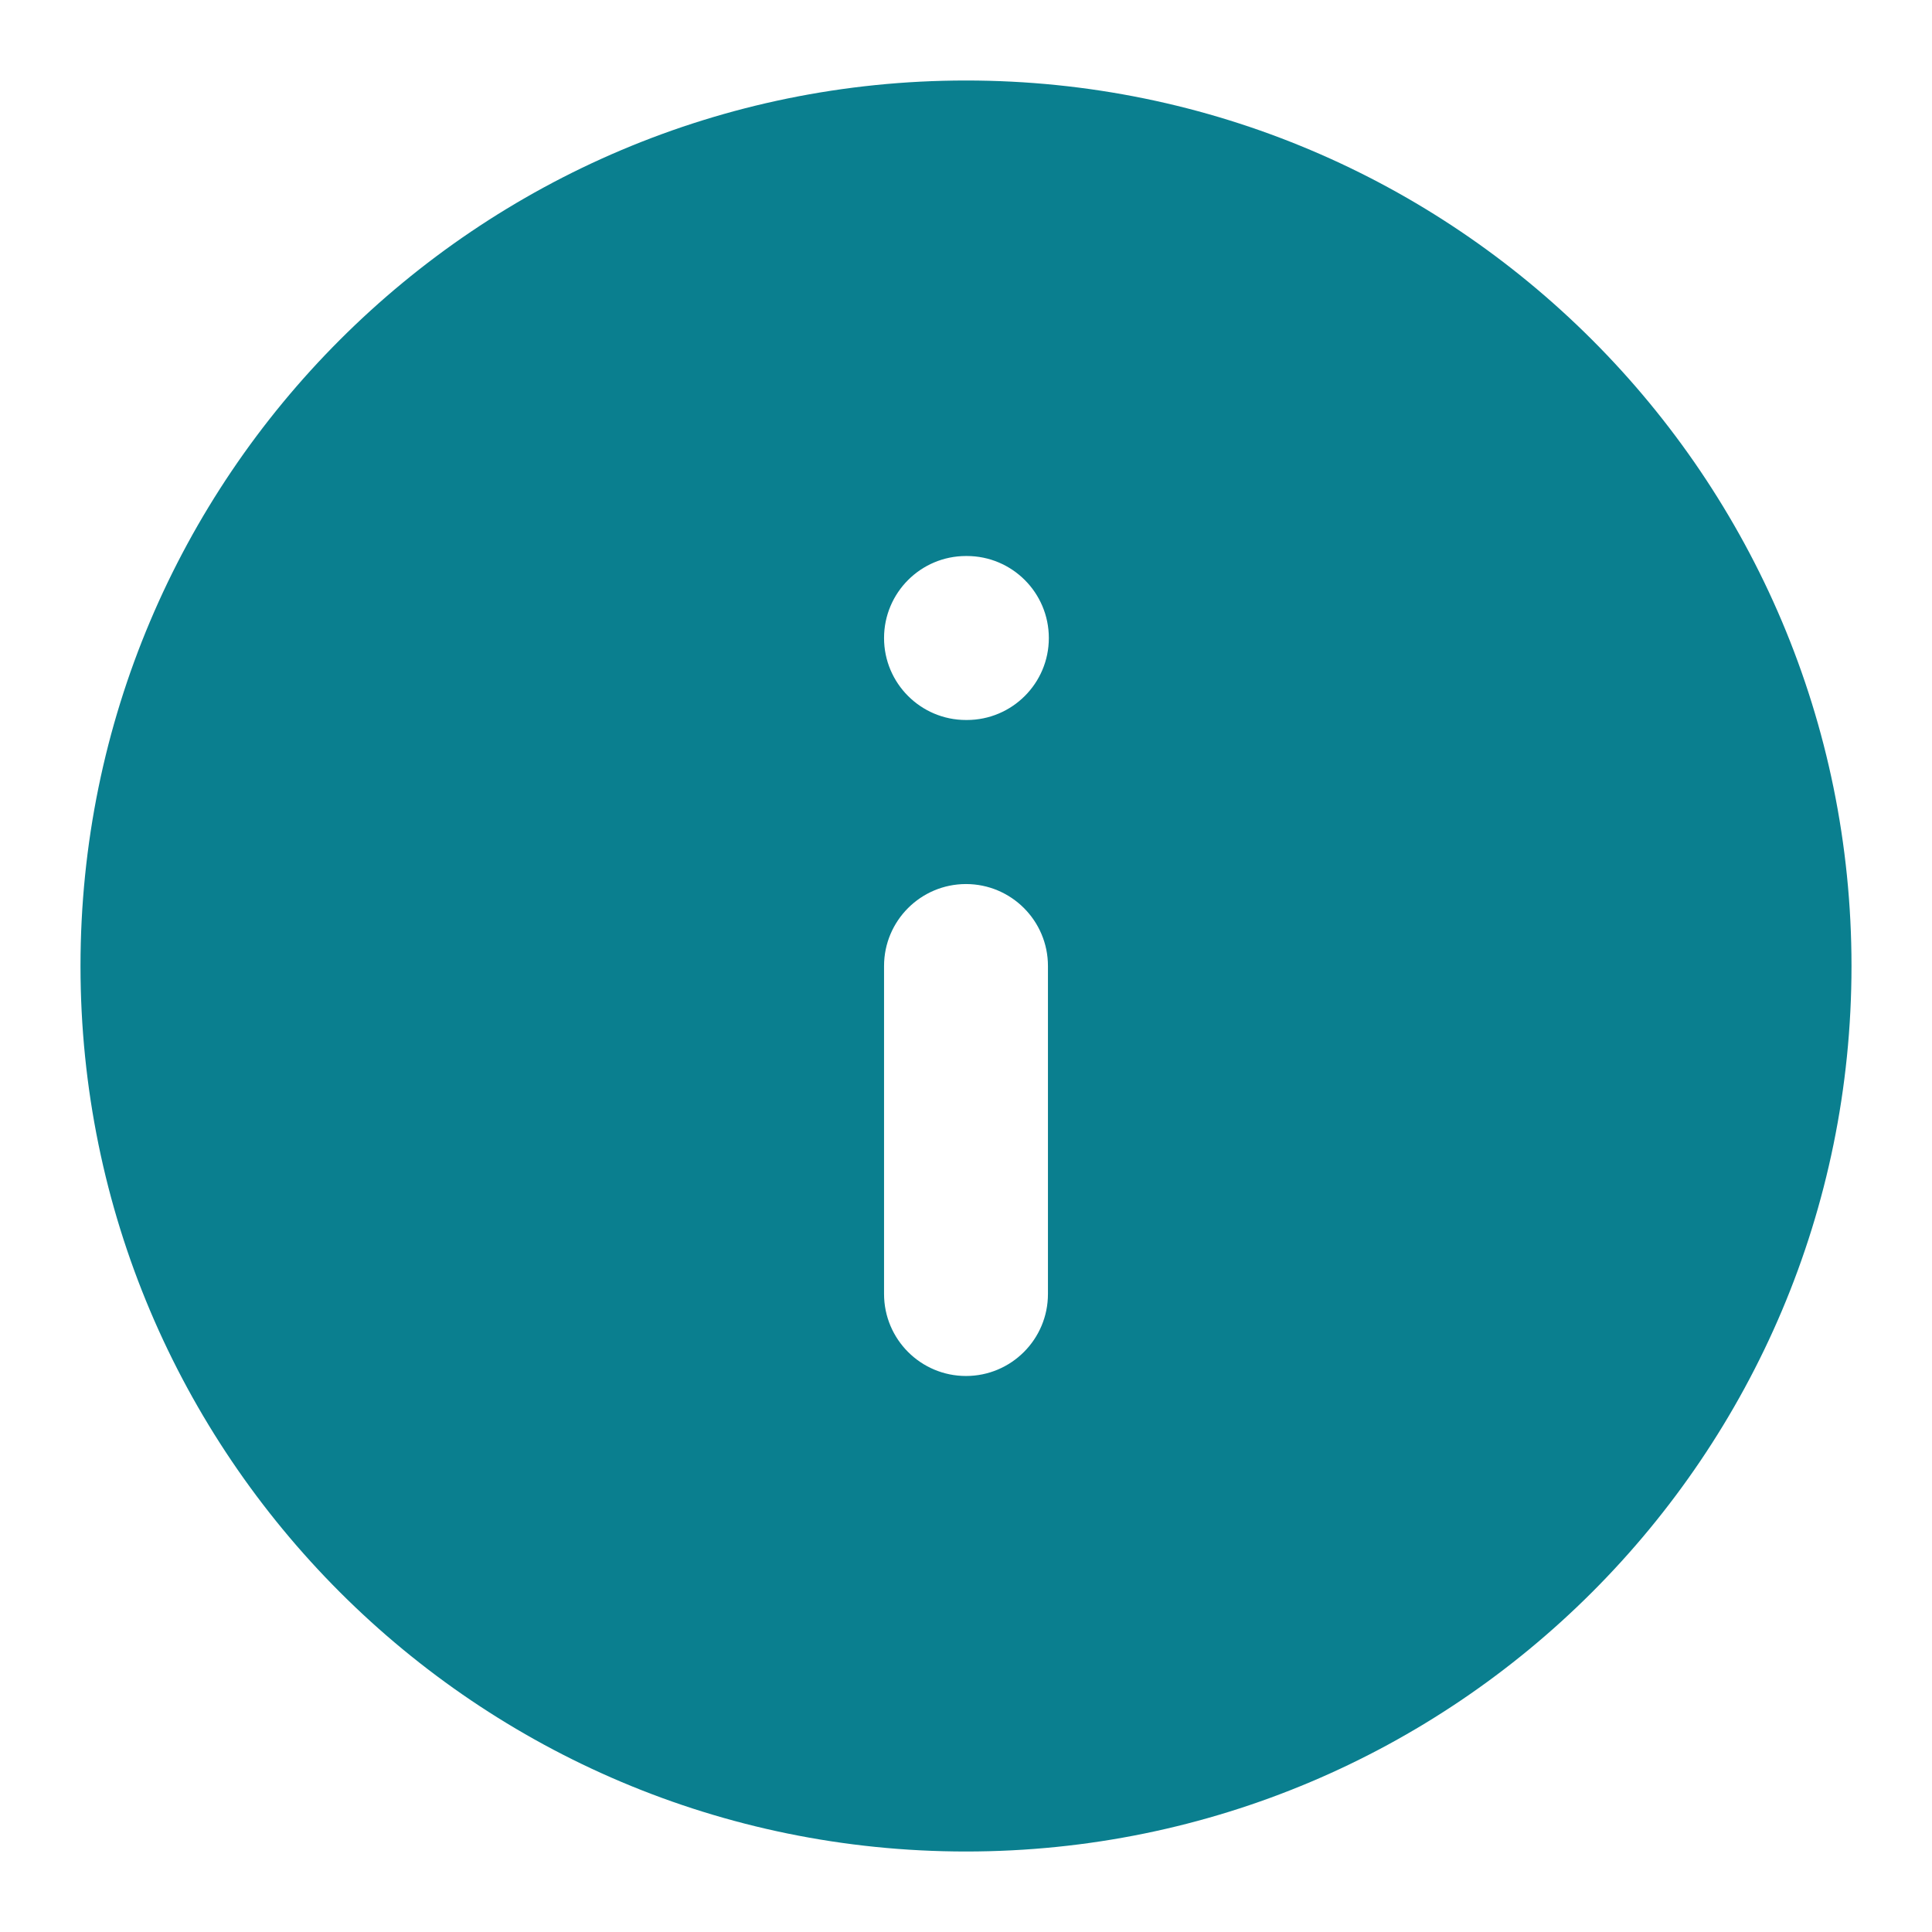
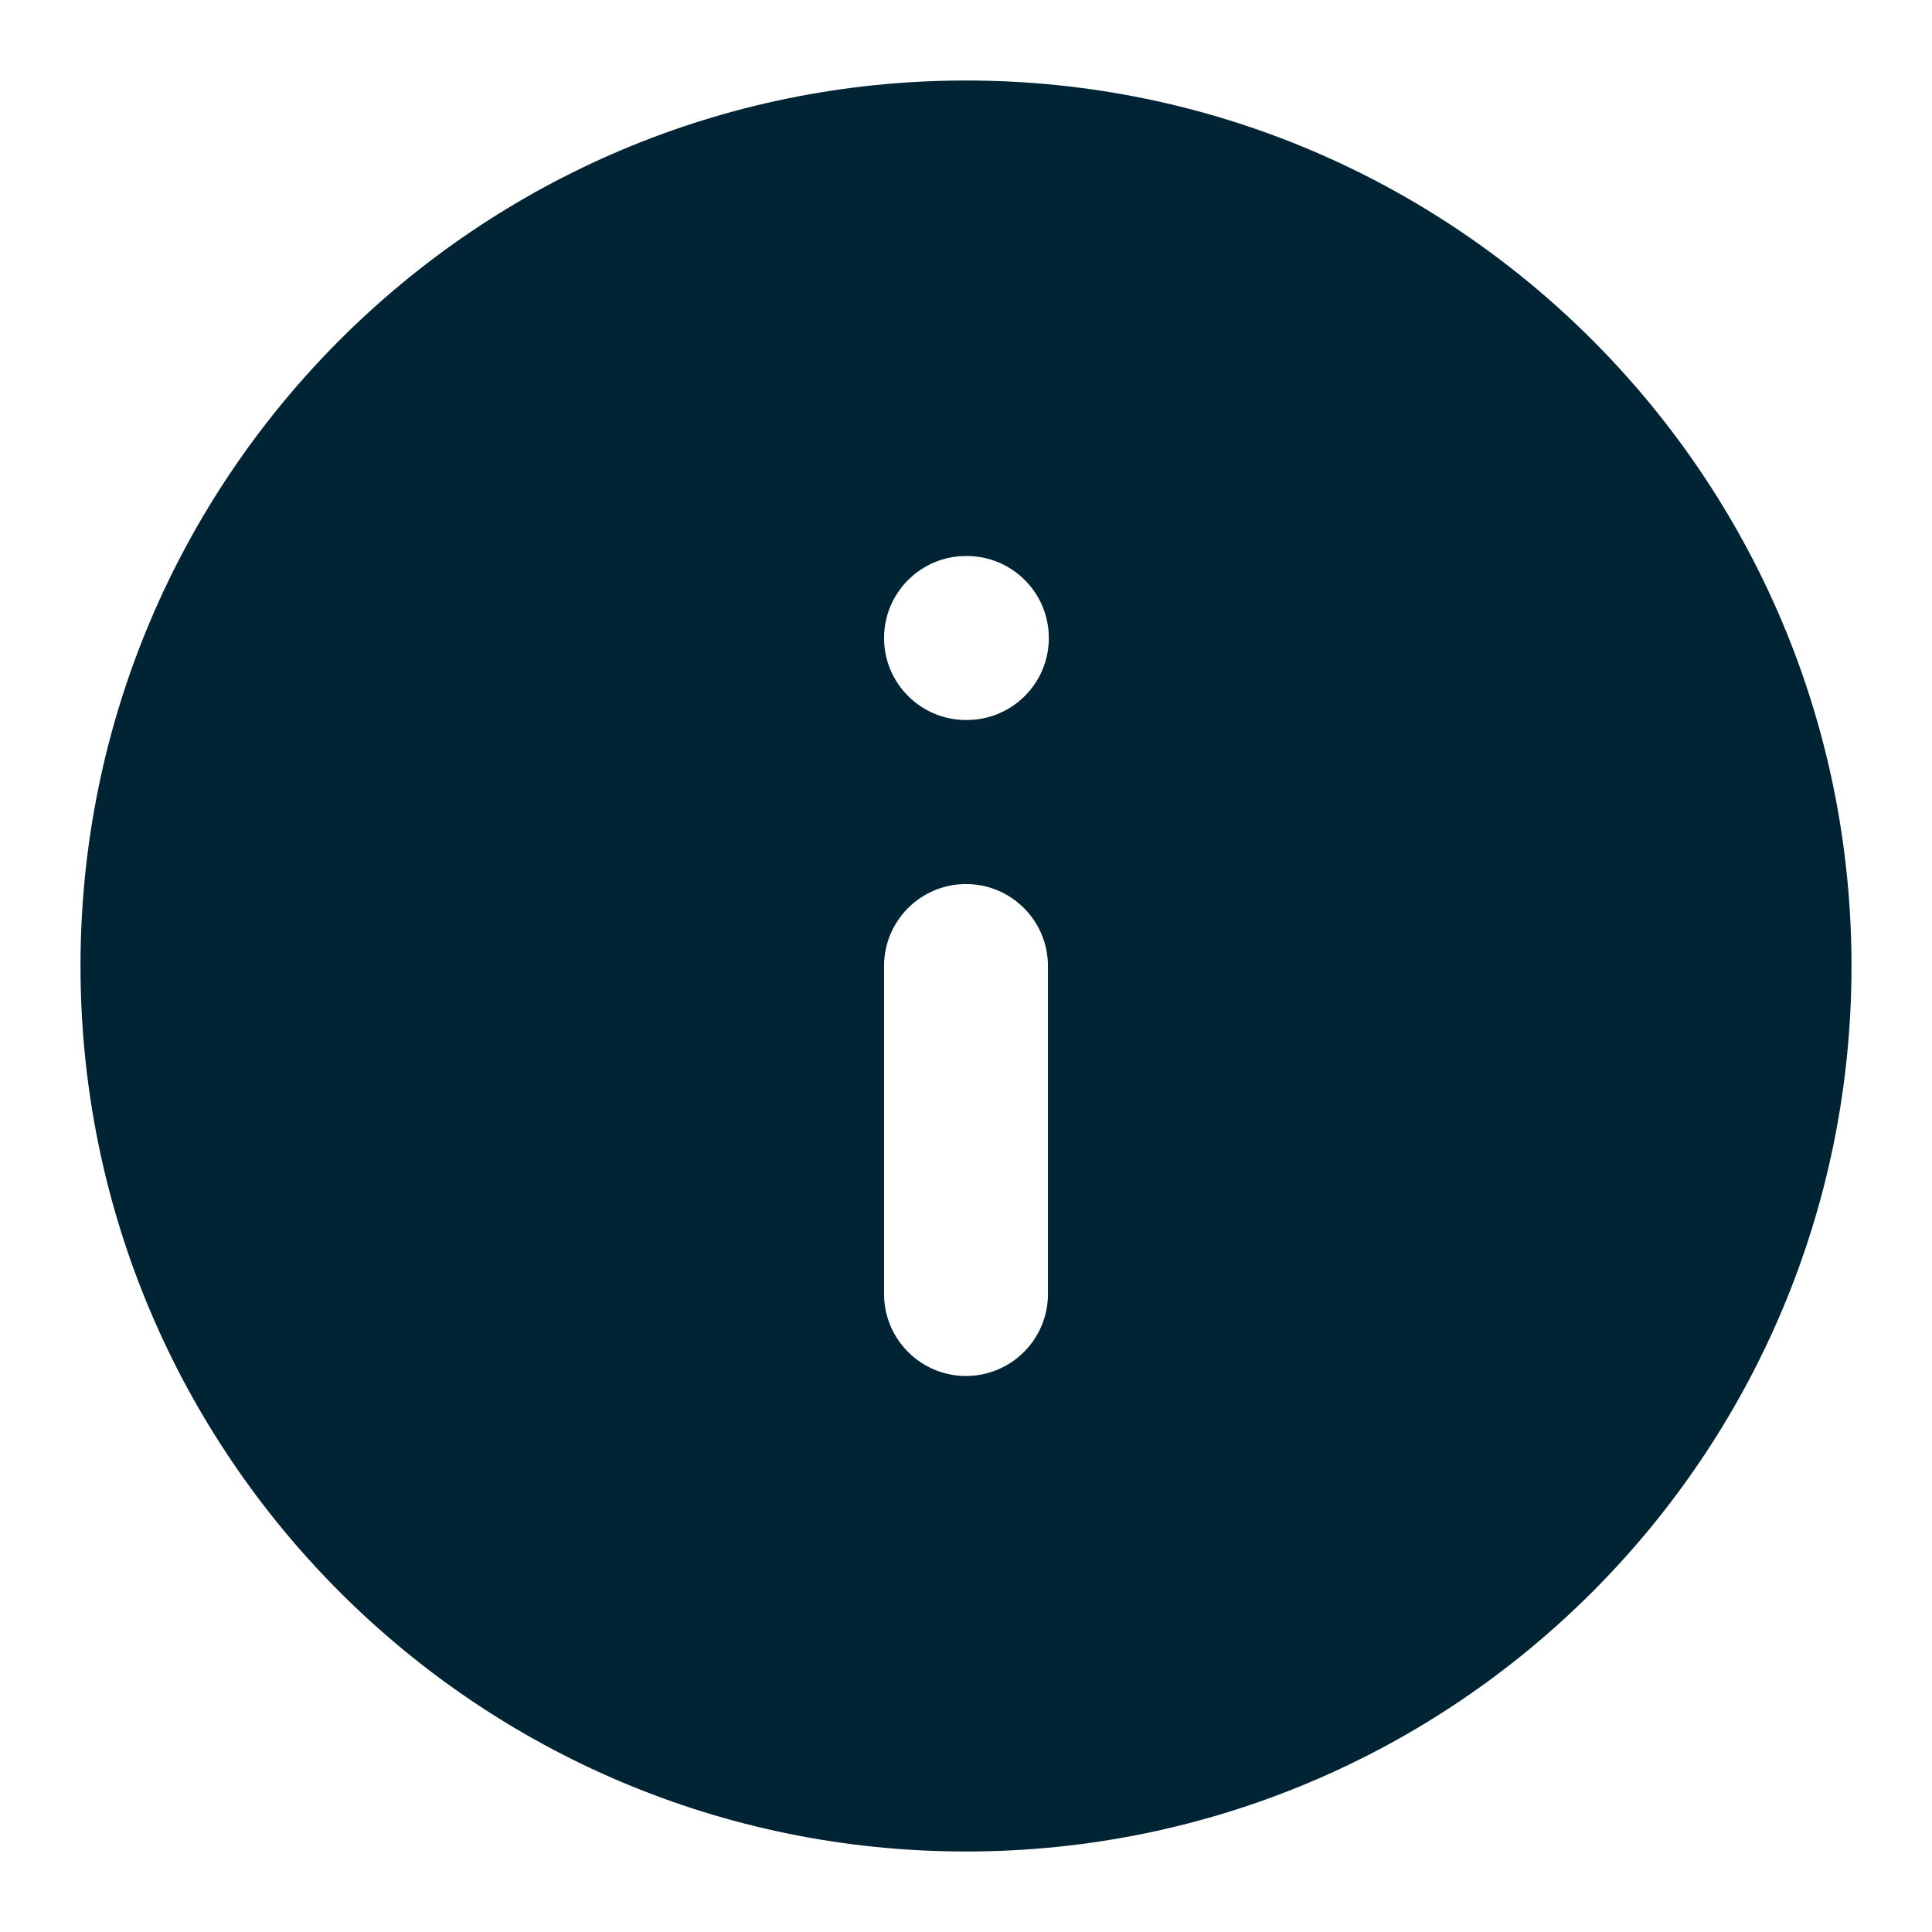
<svg xmlns="http://www.w3.org/2000/svg" width="24" height="24" viewBox="0 0 24 24" fill="none">
-   <path fill-rule="evenodd" clip-rule="evenodd" d="M12 23C18.075 23 23 18.075 23 12C23 5.925 18.075 1 12 1C5.925 1 1 5.925 1 12C1 18.075 5.925 23 12 23ZM12 6.907C11.438 6.907 10.982 7.363 10.982 7.926C10.982 8.488 11.438 8.944 12 8.944H12.01C12.573 8.944 13.029 8.488 13.029 7.926C13.029 7.363 12.573 6.907 12.01 6.907H12ZM12 10.982C12.562 10.982 13.018 11.438 13.018 12V16.074C13.018 16.637 12.562 17.093 12 17.093C11.438 17.093 10.982 16.637 10.982 16.074V12C10.982 11.438 11.438 10.982 12 10.982Z" fill="#0A7F8F" />
+   <path fill-rule="evenodd" clip-rule="evenodd" d="M12 23C18.075 23 23 18.075 23 12C23 5.925 18.075 1 12 1C5.925 1 1 5.925 1 12C1 18.075 5.925 23 12 23ZM12 6.907C11.438 6.907 10.982 7.363 10.982 7.926C10.982 8.488 11.438 8.944 12 8.944H12.01C12.573 8.944 13.029 8.488 13.029 7.926C13.029 7.363 12.573 6.907 12.01 6.907H12ZM12 10.982C12.562 10.982 13.018 11.438 13.018 12V16.074C13.018 16.637 12.562 17.093 12 17.093C11.438 17.093 10.982 16.637 10.982 16.074V12C10.982 11.438 11.438 10.982 12 10.982Z" fill="#002434" />
</svg>
